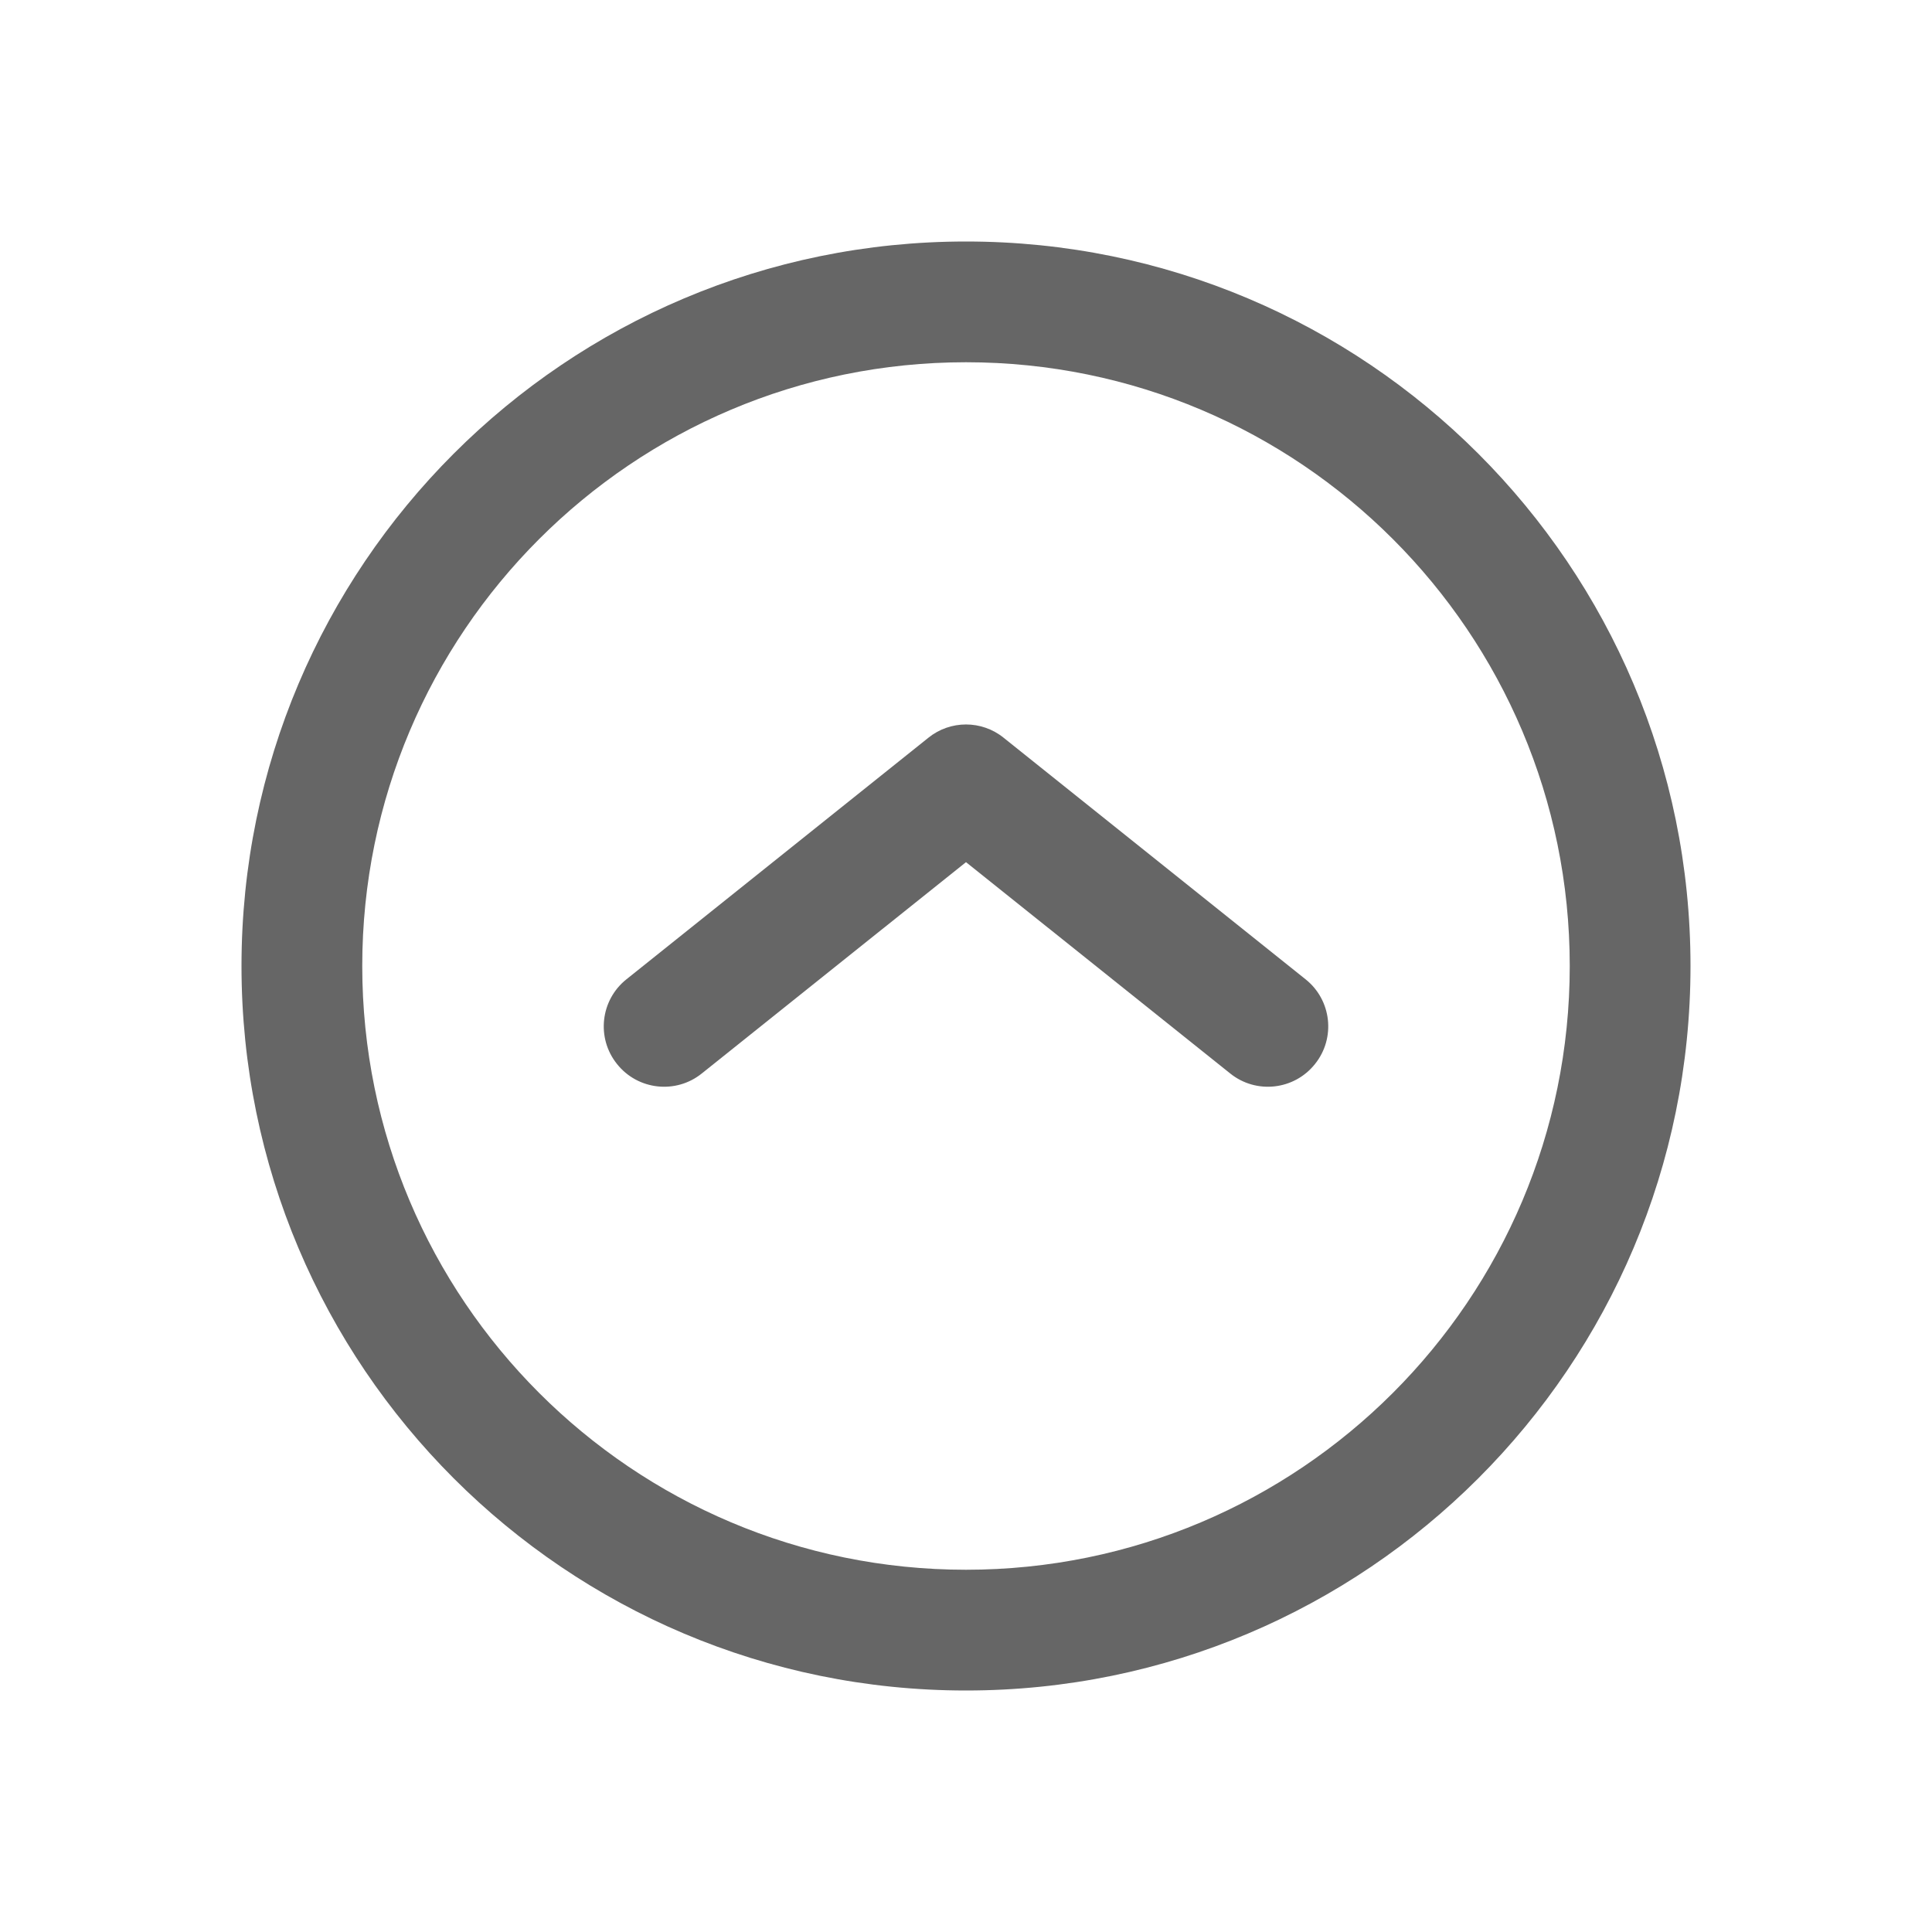
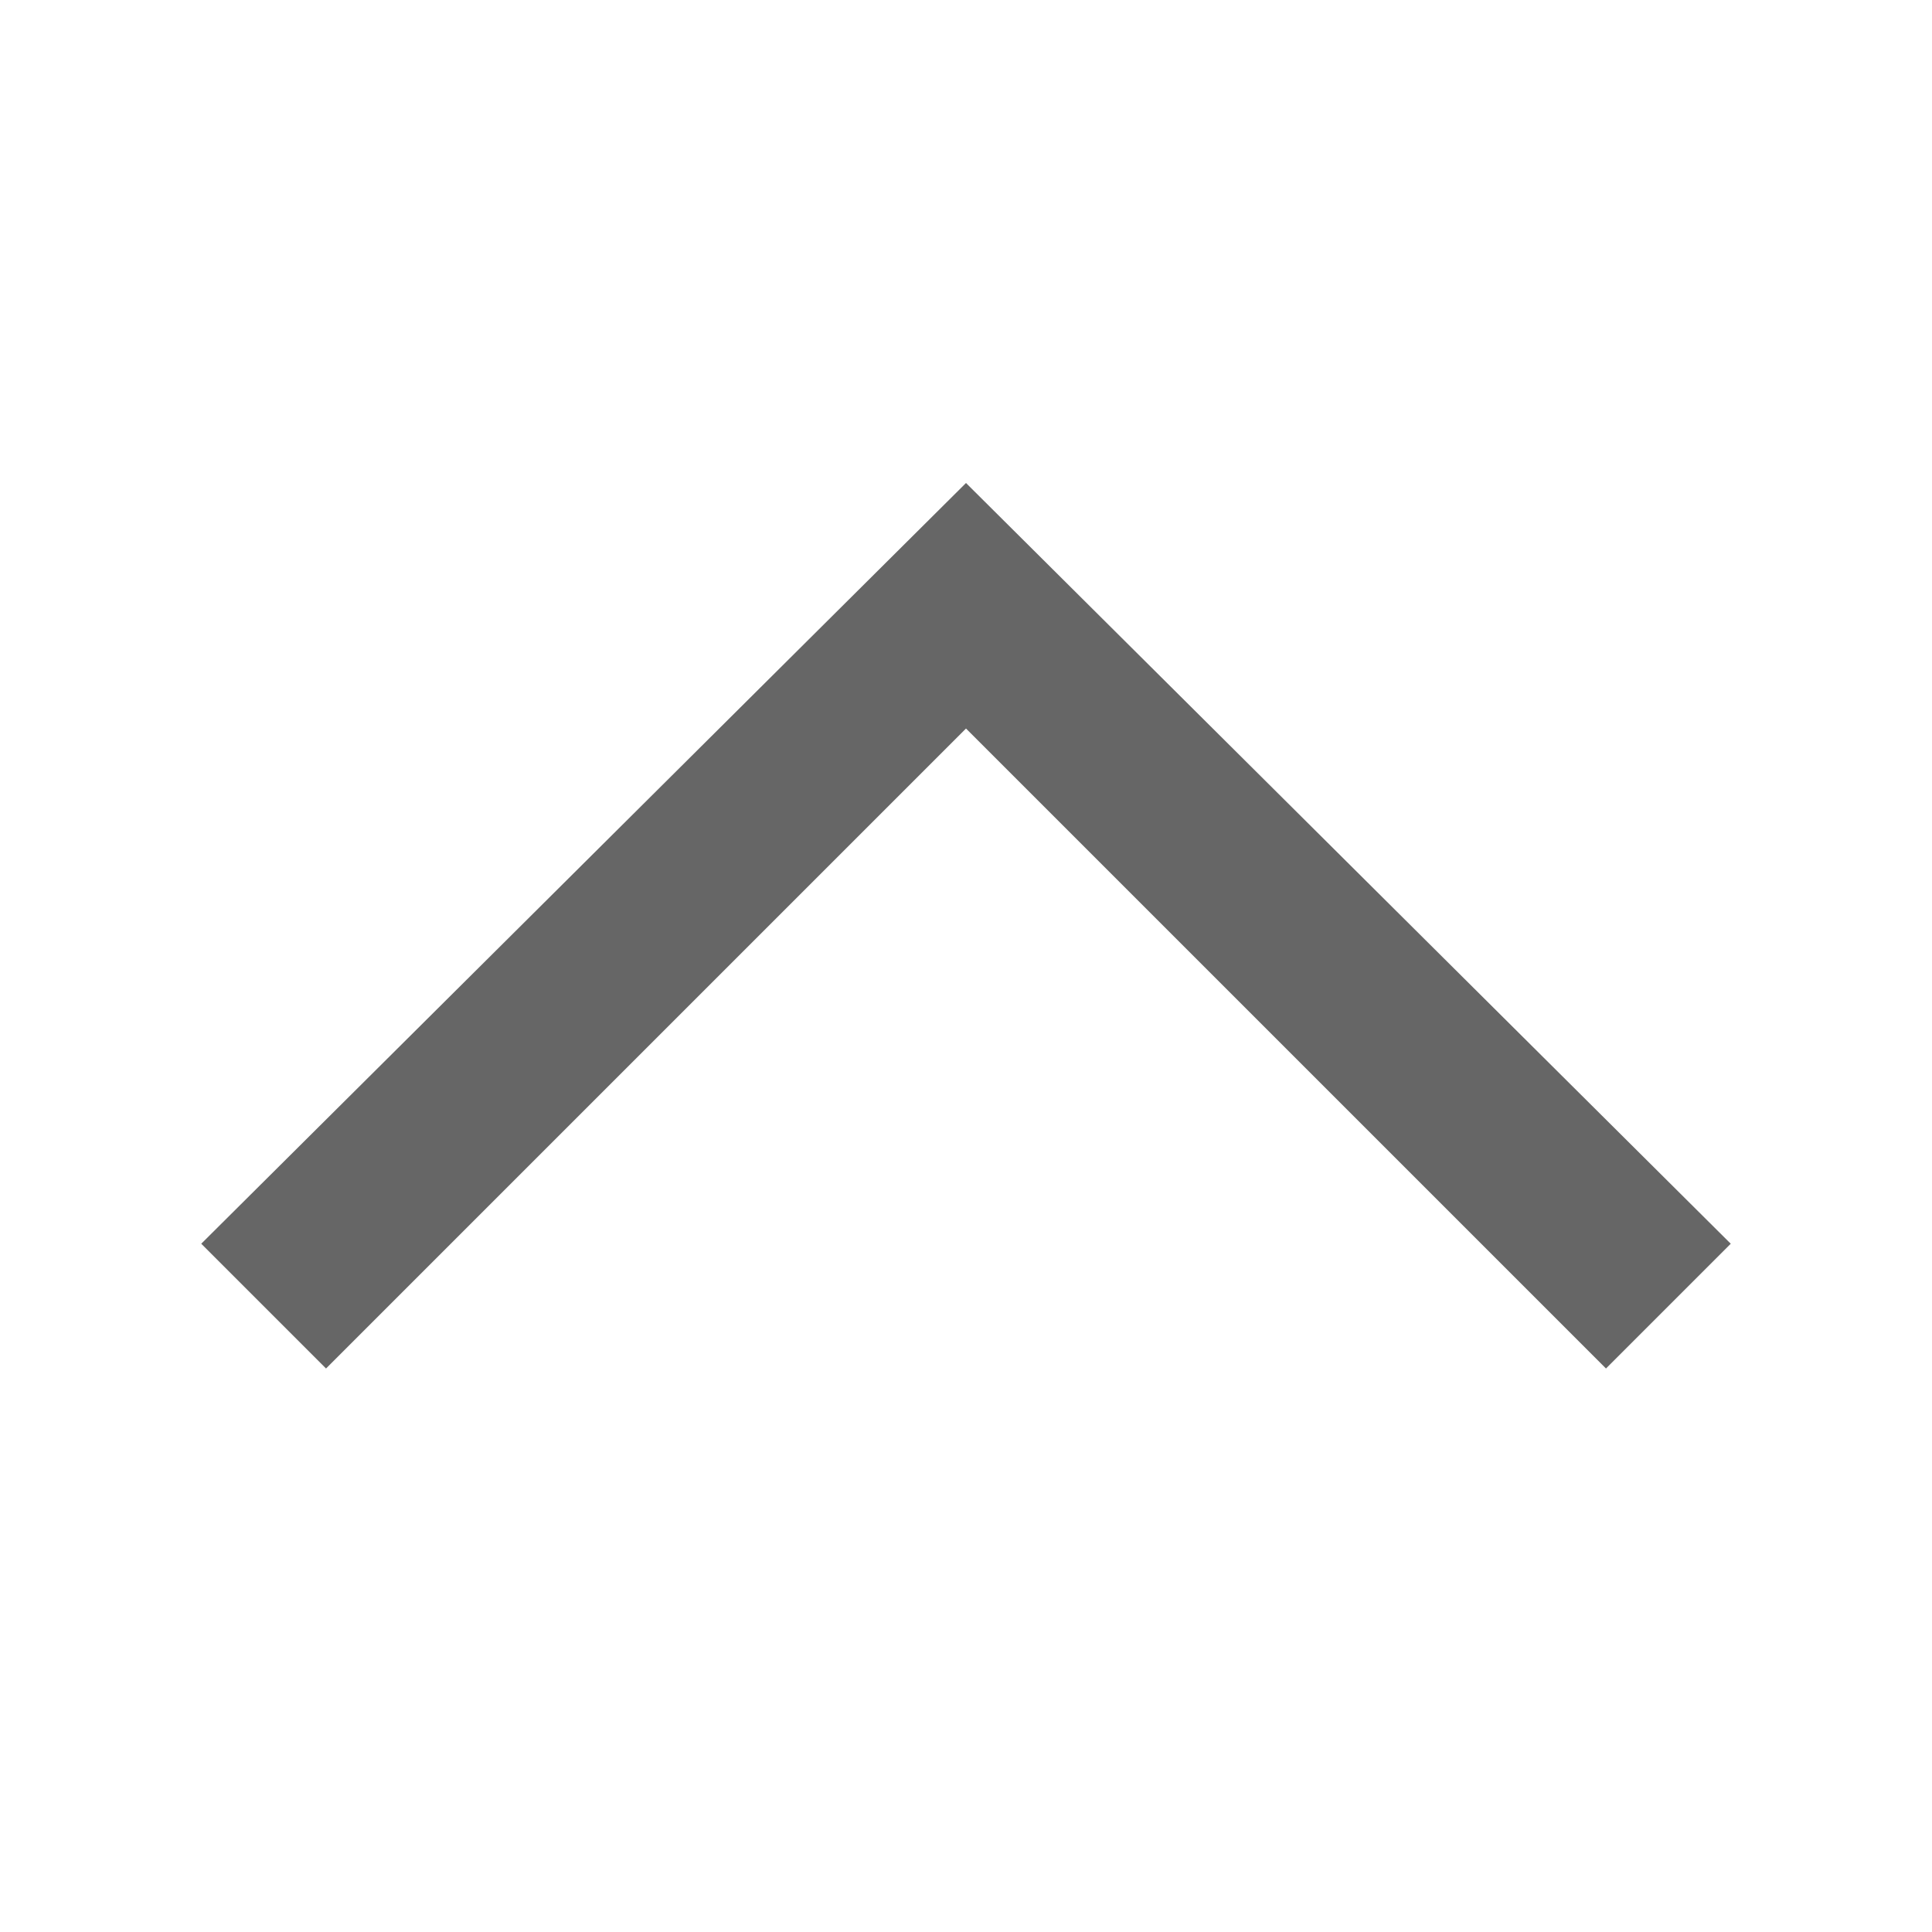
- <svg xmlns="http://www.w3.org/2000/svg" width="16px" height="16px" viewBox="0 0 16 16" version="1.1">
-   <defs />
-   <g id="Page-1" stroke="none" stroke-width="1" fill="none" fill-rule="evenodd">
-     <g id="Artboard" transform="translate(-93, -27)" fill-rule="nonzero" fill="#666666">
-       <g id="收起" transform="translate(93, 27)">
-         <path d="M8,13 C10.761,13 13,10.761 13,8 C13,5.239 10.761,3 8,3 C5.239,3 3,5.239 3,8 C3,10.761 5.239,13 8,13 Z M8,14 C4.686,14 2,11.314 2,8 C2,4.686 4.686,2 8,2 C11.314,2 14,4.686 14,8 C14,11.314 11.314,14 8,14 Z" id="Oval-3" />
-         <path d="M5.812,6.11 C5.597,5.937 5.282,5.972 5.11,6.188 C4.937,6.403 4.972,6.718 5.188,6.89 L7.688,8.89 C7.87,9.037 8.13,9.037 8.312,8.89 L10.812,6.89 C11.028,6.718 11.063,6.403 10.89,6.188 C10.718,5.972 10.403,5.937 10.188,6.11 L8,7.86 L5.812,6.11 Z" id="Path-9" transform="translate(8, 7.499991) scale(1, -1) translate(-8, -7.499991) " />
-       </g>
-     </g>
-   </g>
+ <svg xmlns="http://www.w3.org/2000/svg" t="1538577117964" class="icon" style="" viewBox="0 0 1024 1024" version="1.1" p-id="1562" width="16" height="16">
+   <defs>
+     <style type="text/css" />
+   </defs>
+   <path d="M106.667 659.2L172.8 725.333 512 386.133 851.2 725.333l66.133-66.133L512 256z" fill="#666666" p-id="1563" />
</svg>
